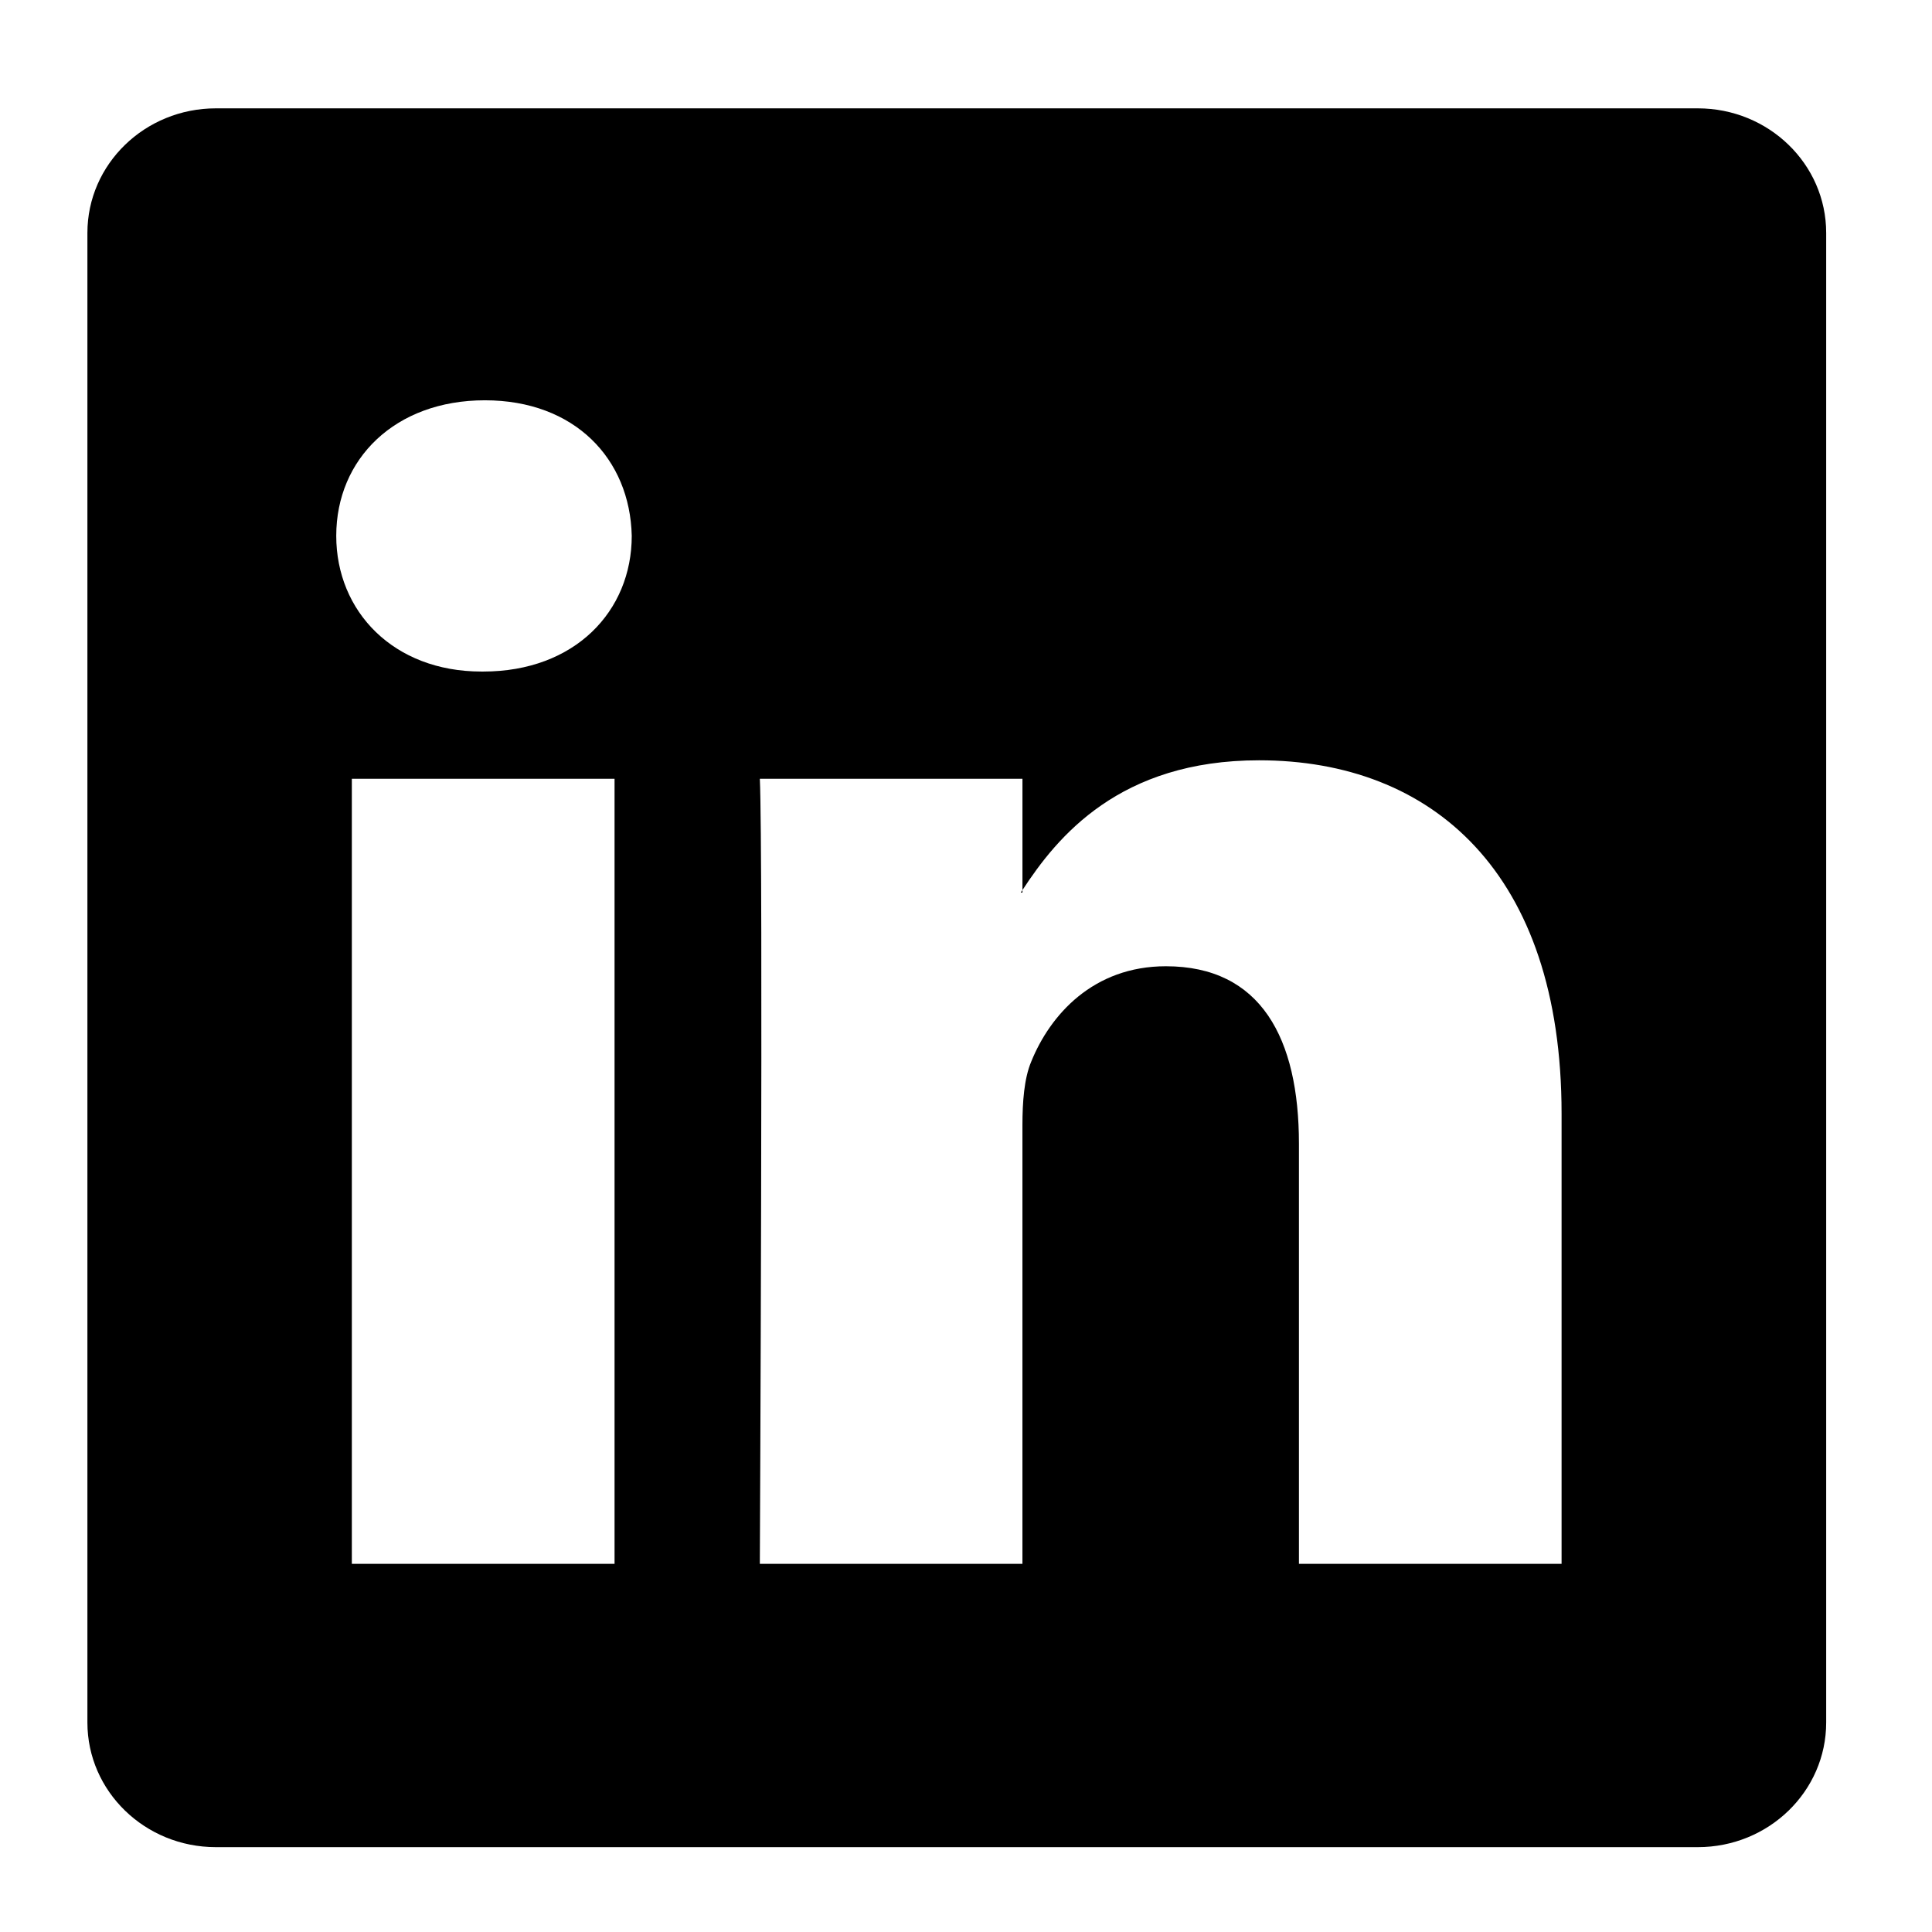
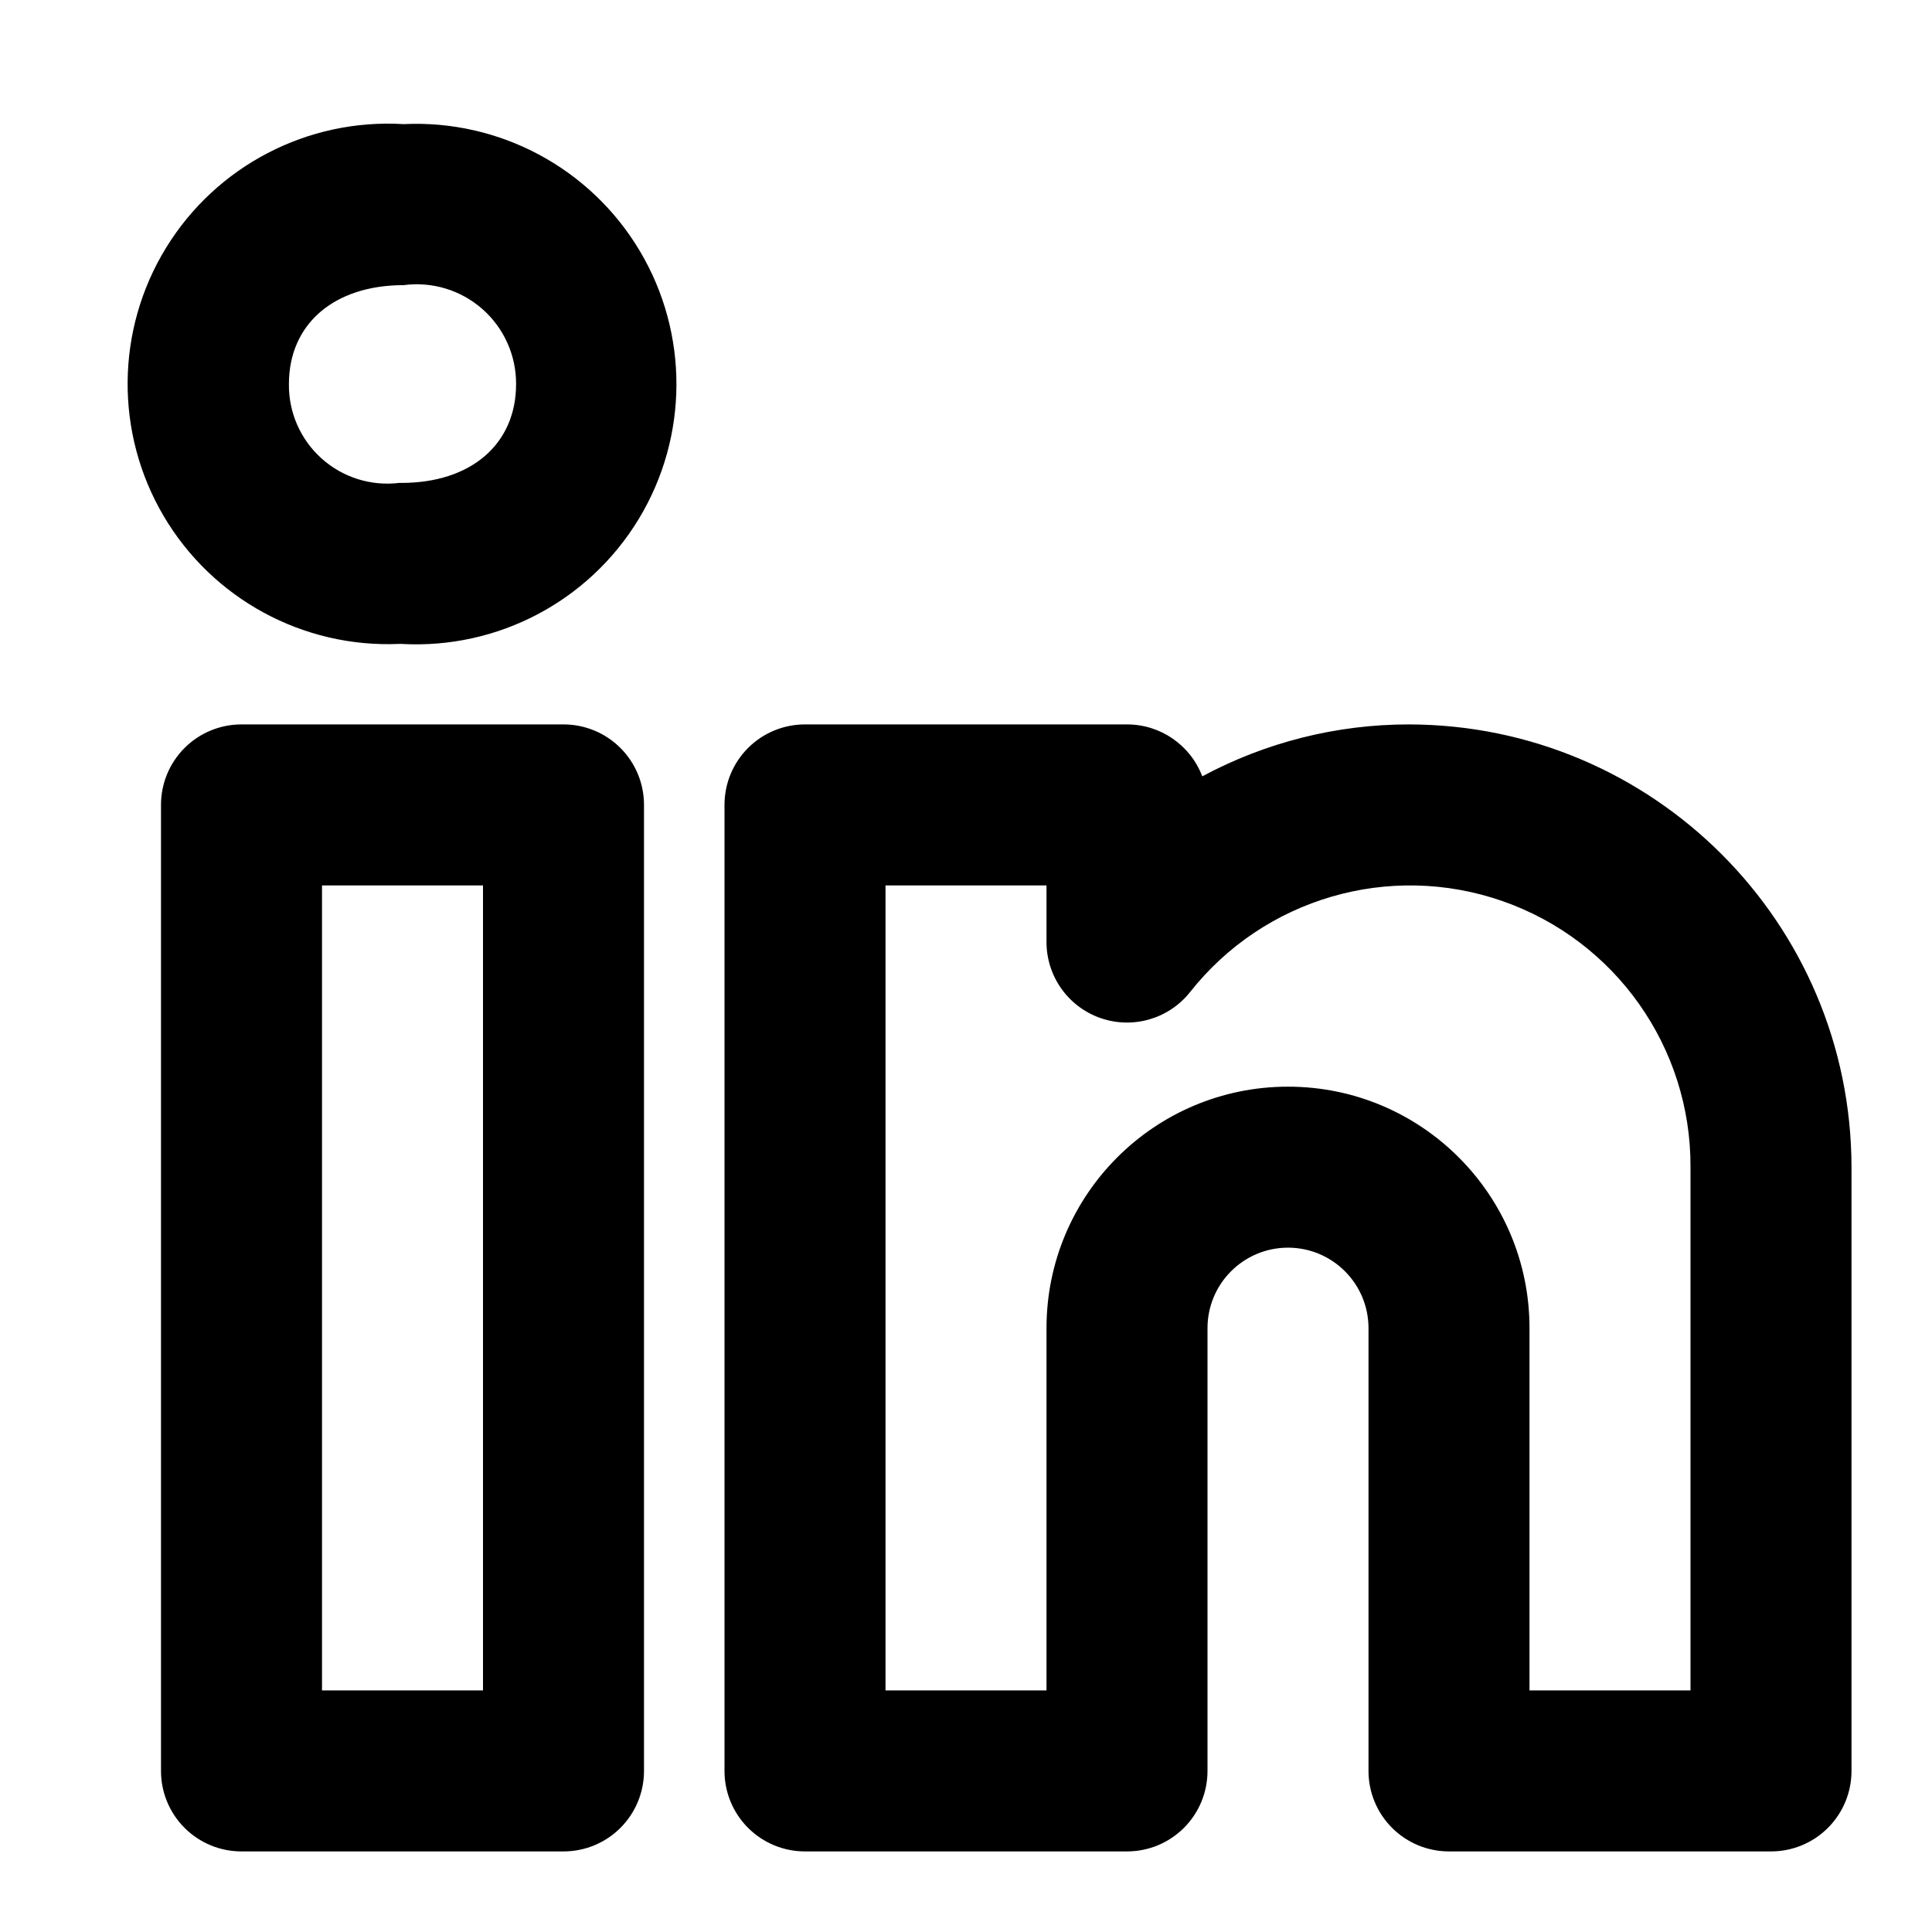
- <svg xmlns="http://www.w3.org/2000/svg" viewBox="0 0 100 100">
-   <path d="M87.877 5.608H11.174c-3.673 0-6.65 2.886-6.65 6.448v77.101c0 3.562 2.978 6.451 6.65 6.451h76.703c3.673 0 6.646-2.89 6.646-6.451V12.056c0-3.561-2.973-6.448-6.646-6.448zM31.809 80.944H18.211V40.31h13.598v40.634zm-6.798-46.185h-.091c-4.56 0-7.516-3.119-7.516-7.023 0-3.983 3.043-7.017 7.693-7.017 4.651 0 7.512 3.033 7.602 7.017 0 3.905-2.95 7.023-7.688 7.023zm55.816 46.185H67.233v-21.74c0-5.464-1.97-9.191-6.886-9.191-3.761 0-5.993 2.515-6.973 4.942-.364.868-.453 2.08-.453 3.292v22.696H39.329s.178-36.823 0-40.634h13.593v5.761c1.805-2.768 5.029-6.717 12.249-6.717 8.947 0 15.656 5.804 15.656 18.291v23.3zM52.834 46.199c.024-.038.056-.084.088-.128v.128h-.088z" />
+ <svg xmlns="http://www.w3.org/2000/svg" data-name="Layer 1" viewBox="0 0 24 24" width="256" height="256">
+   <path d="M17.5,8.999a5.419,5.419,0,0,0-2.565.645A.999.999,0,0,0,14,8.999H10a.999.999,0,0,0-1,1v12a.999.999,0,0,0,1,1h4a.999.999,0,0,0,1-1v-5.5a1,1,0,1,1,2,0v5.5a.999.999,0,0,0,1,1h4a.999.999,0,0,0,1-1v-7.5A5.507,5.507,0,0,0,17.5,8.999Zm3.5,12H19v-4.5a3,3,0,1,0-6,0v4.5H11v-10h2v.703a1,1,0,0,0,1.781.625A3.483,3.483,0,0,1,21,14.499Zm-14-12H3a.999.999,0,0,0-1,1v12a.999.999,0,0,0,1,1H7a.999.999,0,0,0,1-1v-12A.999.999,0,0,0,7,8.999Zm-1,12H4v-10H6ZM5.015,1.542A3.233,3.233,0,1,0,4.958,7.999h.028a3.233,3.233,0,1,0,.028-6.457ZM4.986,5.999H4.958A1.222,1.222,0,0,1,3.589,4.771c0-.746.56-1.229,1.426-1.229A1.234,1.234,0,0,1,6.411,4.771C6.411,5.517,5.852,5.999,4.986,5.999Z" fill="#000000" class="color000 svgShape" />
</svg>
